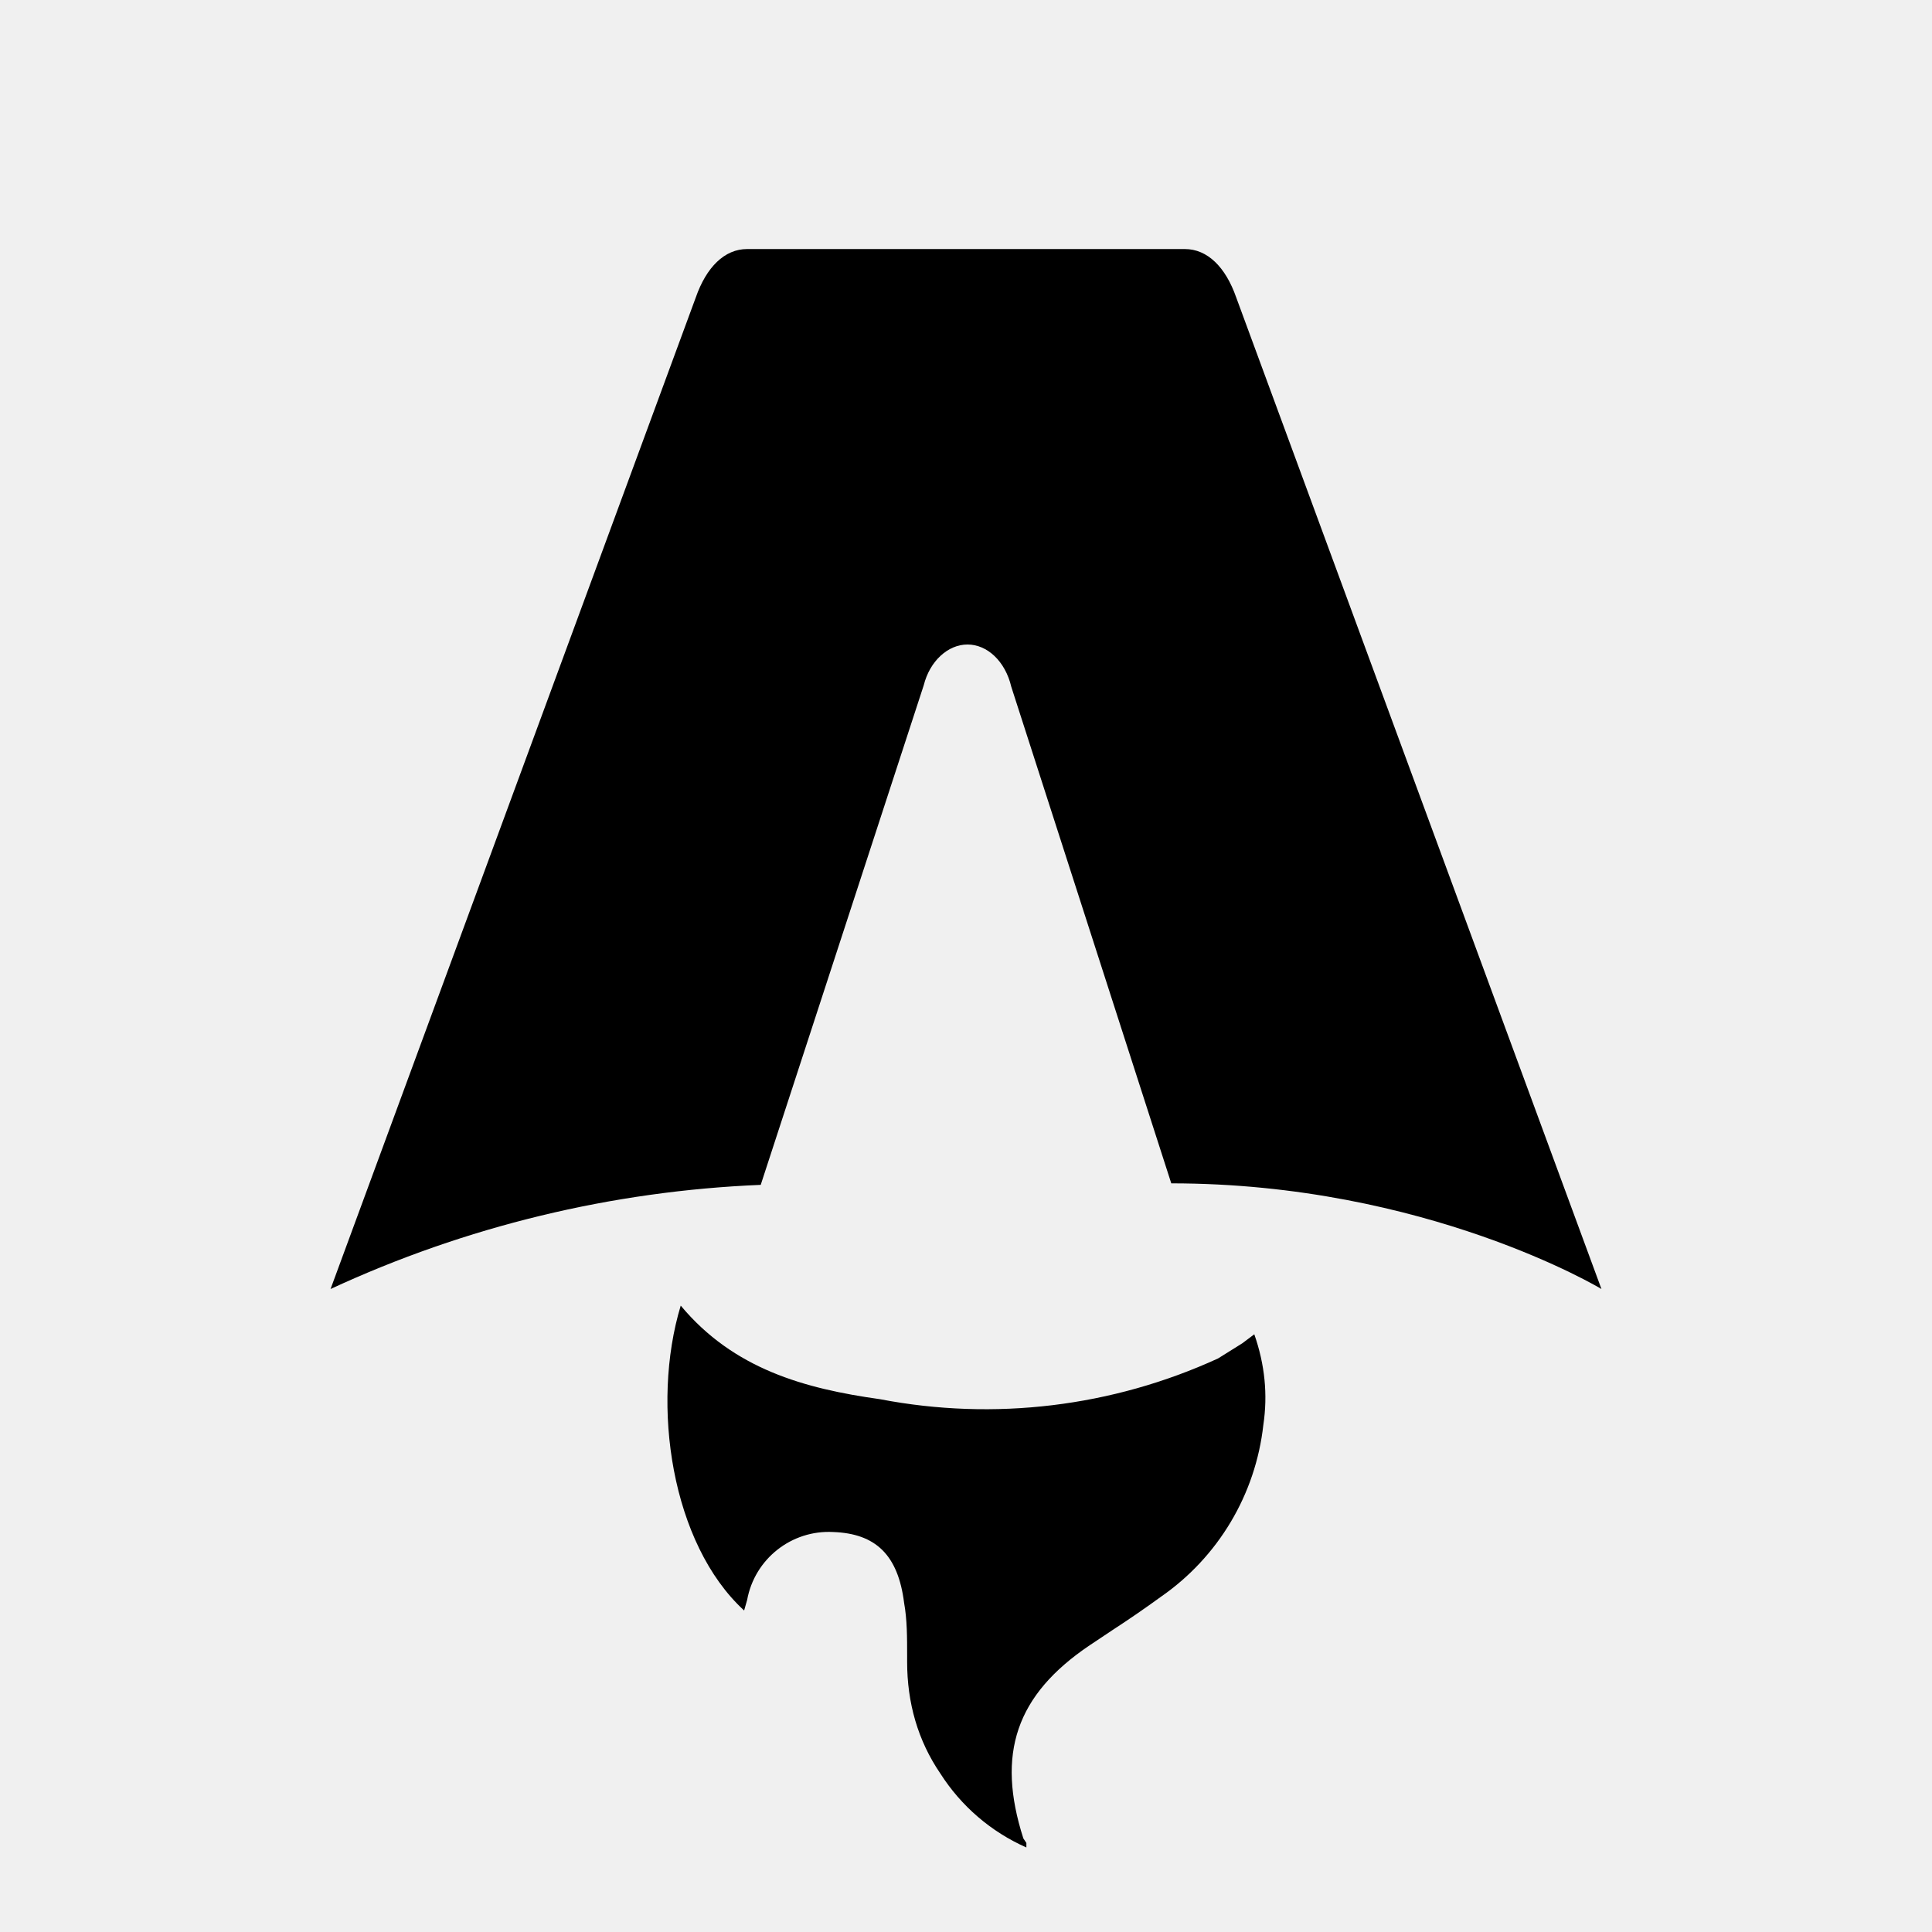
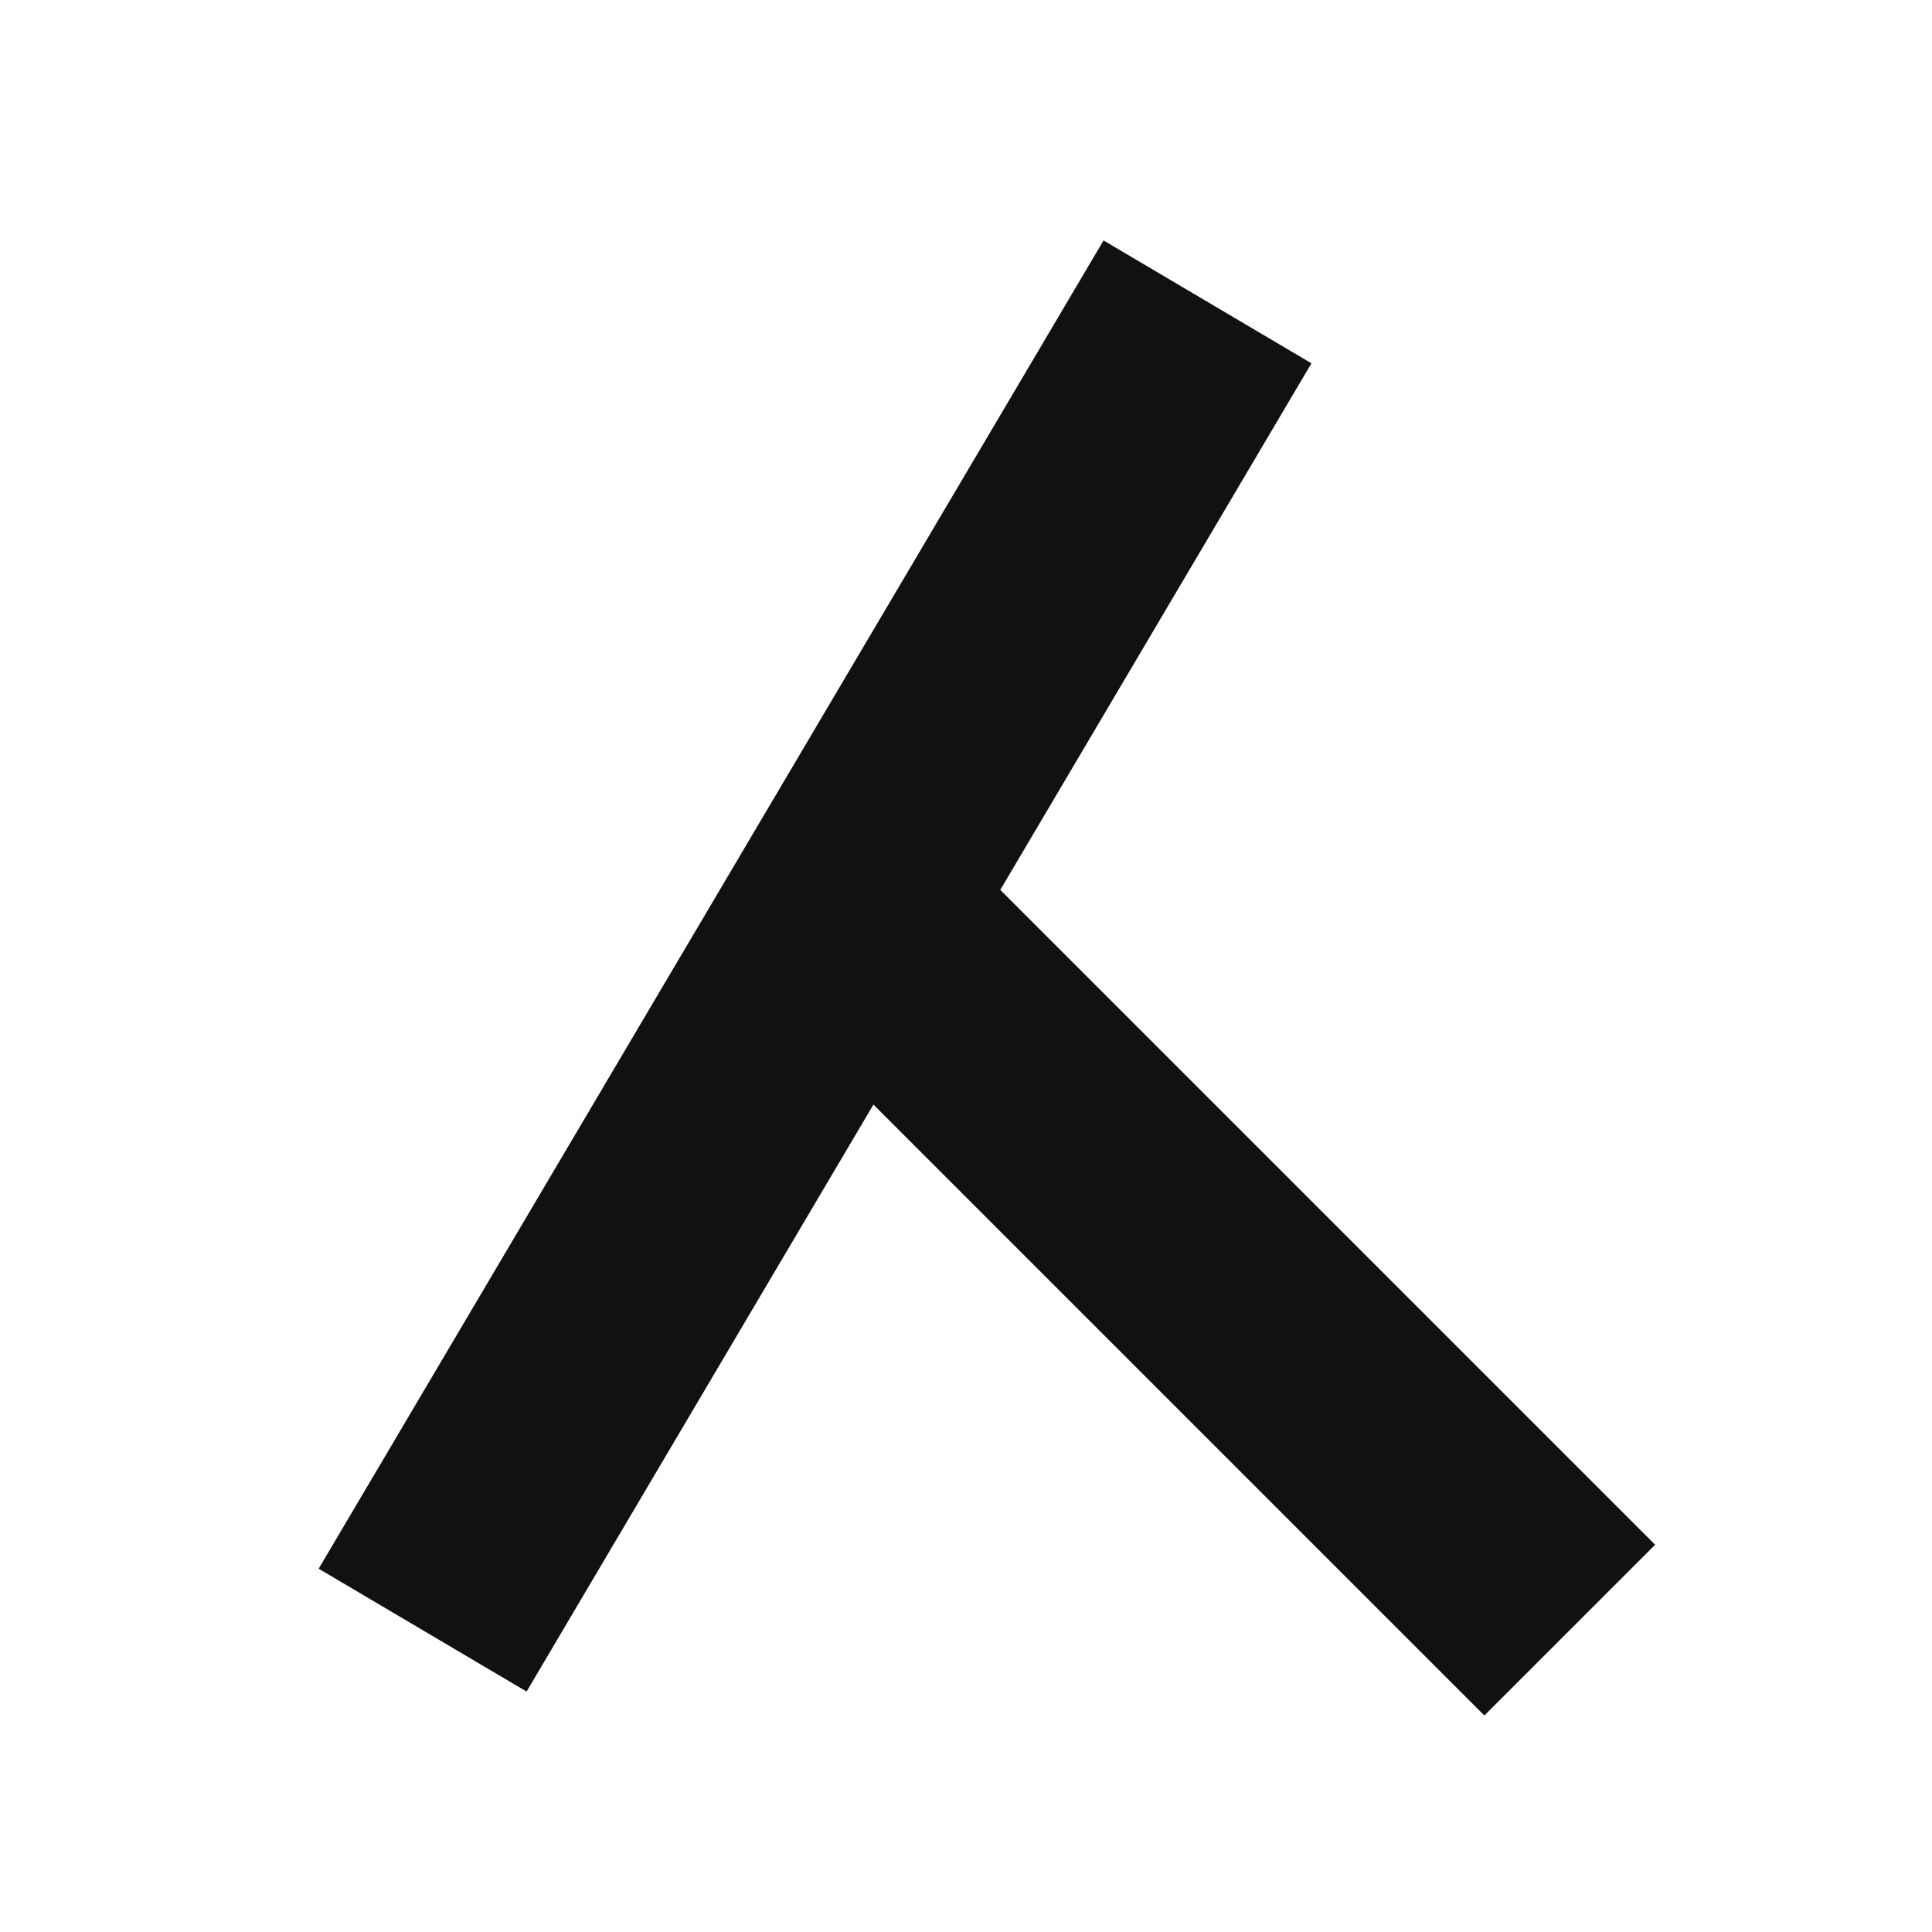
- <svg xmlns="http://www.w3.org/2000/svg" fill="none" viewBox="0 0 128 128">
-   <path d="M50.4 78.5a75.1 75.1 0 0 0-28.5 6.9l24.2-65.7c.7-2 1.9-3.2 3.4-3.2h29c1.5 0 2.7 1.2 3.4 3.2l24.2 65.7s-11.6-7-28.5-7L67 45.5c-.4-1.7-1.6-2.8-2.9-2.8-1.3 0-2.5 1.1-2.9 2.7L50.4 78.5Zm-1.1 28.2Zm-4.2-20.2c-2 6.6-.6 15.8 4.2 20.2a17.5 17.5 0 0 1 .2-.7 5.5 5.5 0 0 1 5.7-4.5c2.8.1 4.3 1.5 4.7 4.7.2 1.1.2 2.3.2 3.5v.4c0 2.7.7 5.2 2.2 7.4a13 13 0 0 0 5.7 4.9v-.3l-.2-.3c-1.8-5.6-.5-9.5 4.4-12.8l1.5-1a73 73 0 0 0 3.2-2.2 16 16 0 0 0 6.8-11.4c.3-2 .1-4-.6-6l-.8.6-1.6 1a37 37 0 0 1-22.4 2.7c-5-.7-9.7-2-13.2-6.2Z" />
-   <style>
-         path { fill: #000; }
-         @media (prefers-color-scheme: dark) {
-             path { fill: #FFF; }
-         }
-     </style>
+ <svg xmlns="http://www.w3.org/2000/svg" viewBox="0 0 32 32">
+   <rect width="32" height="32" fill="#FFFFFF" />
+   <path d="M20 5 L7 27 M14 15 L26 27" stroke="#111111" stroke-width="4" stroke-linecap="butt" fill="none" />
</svg>
